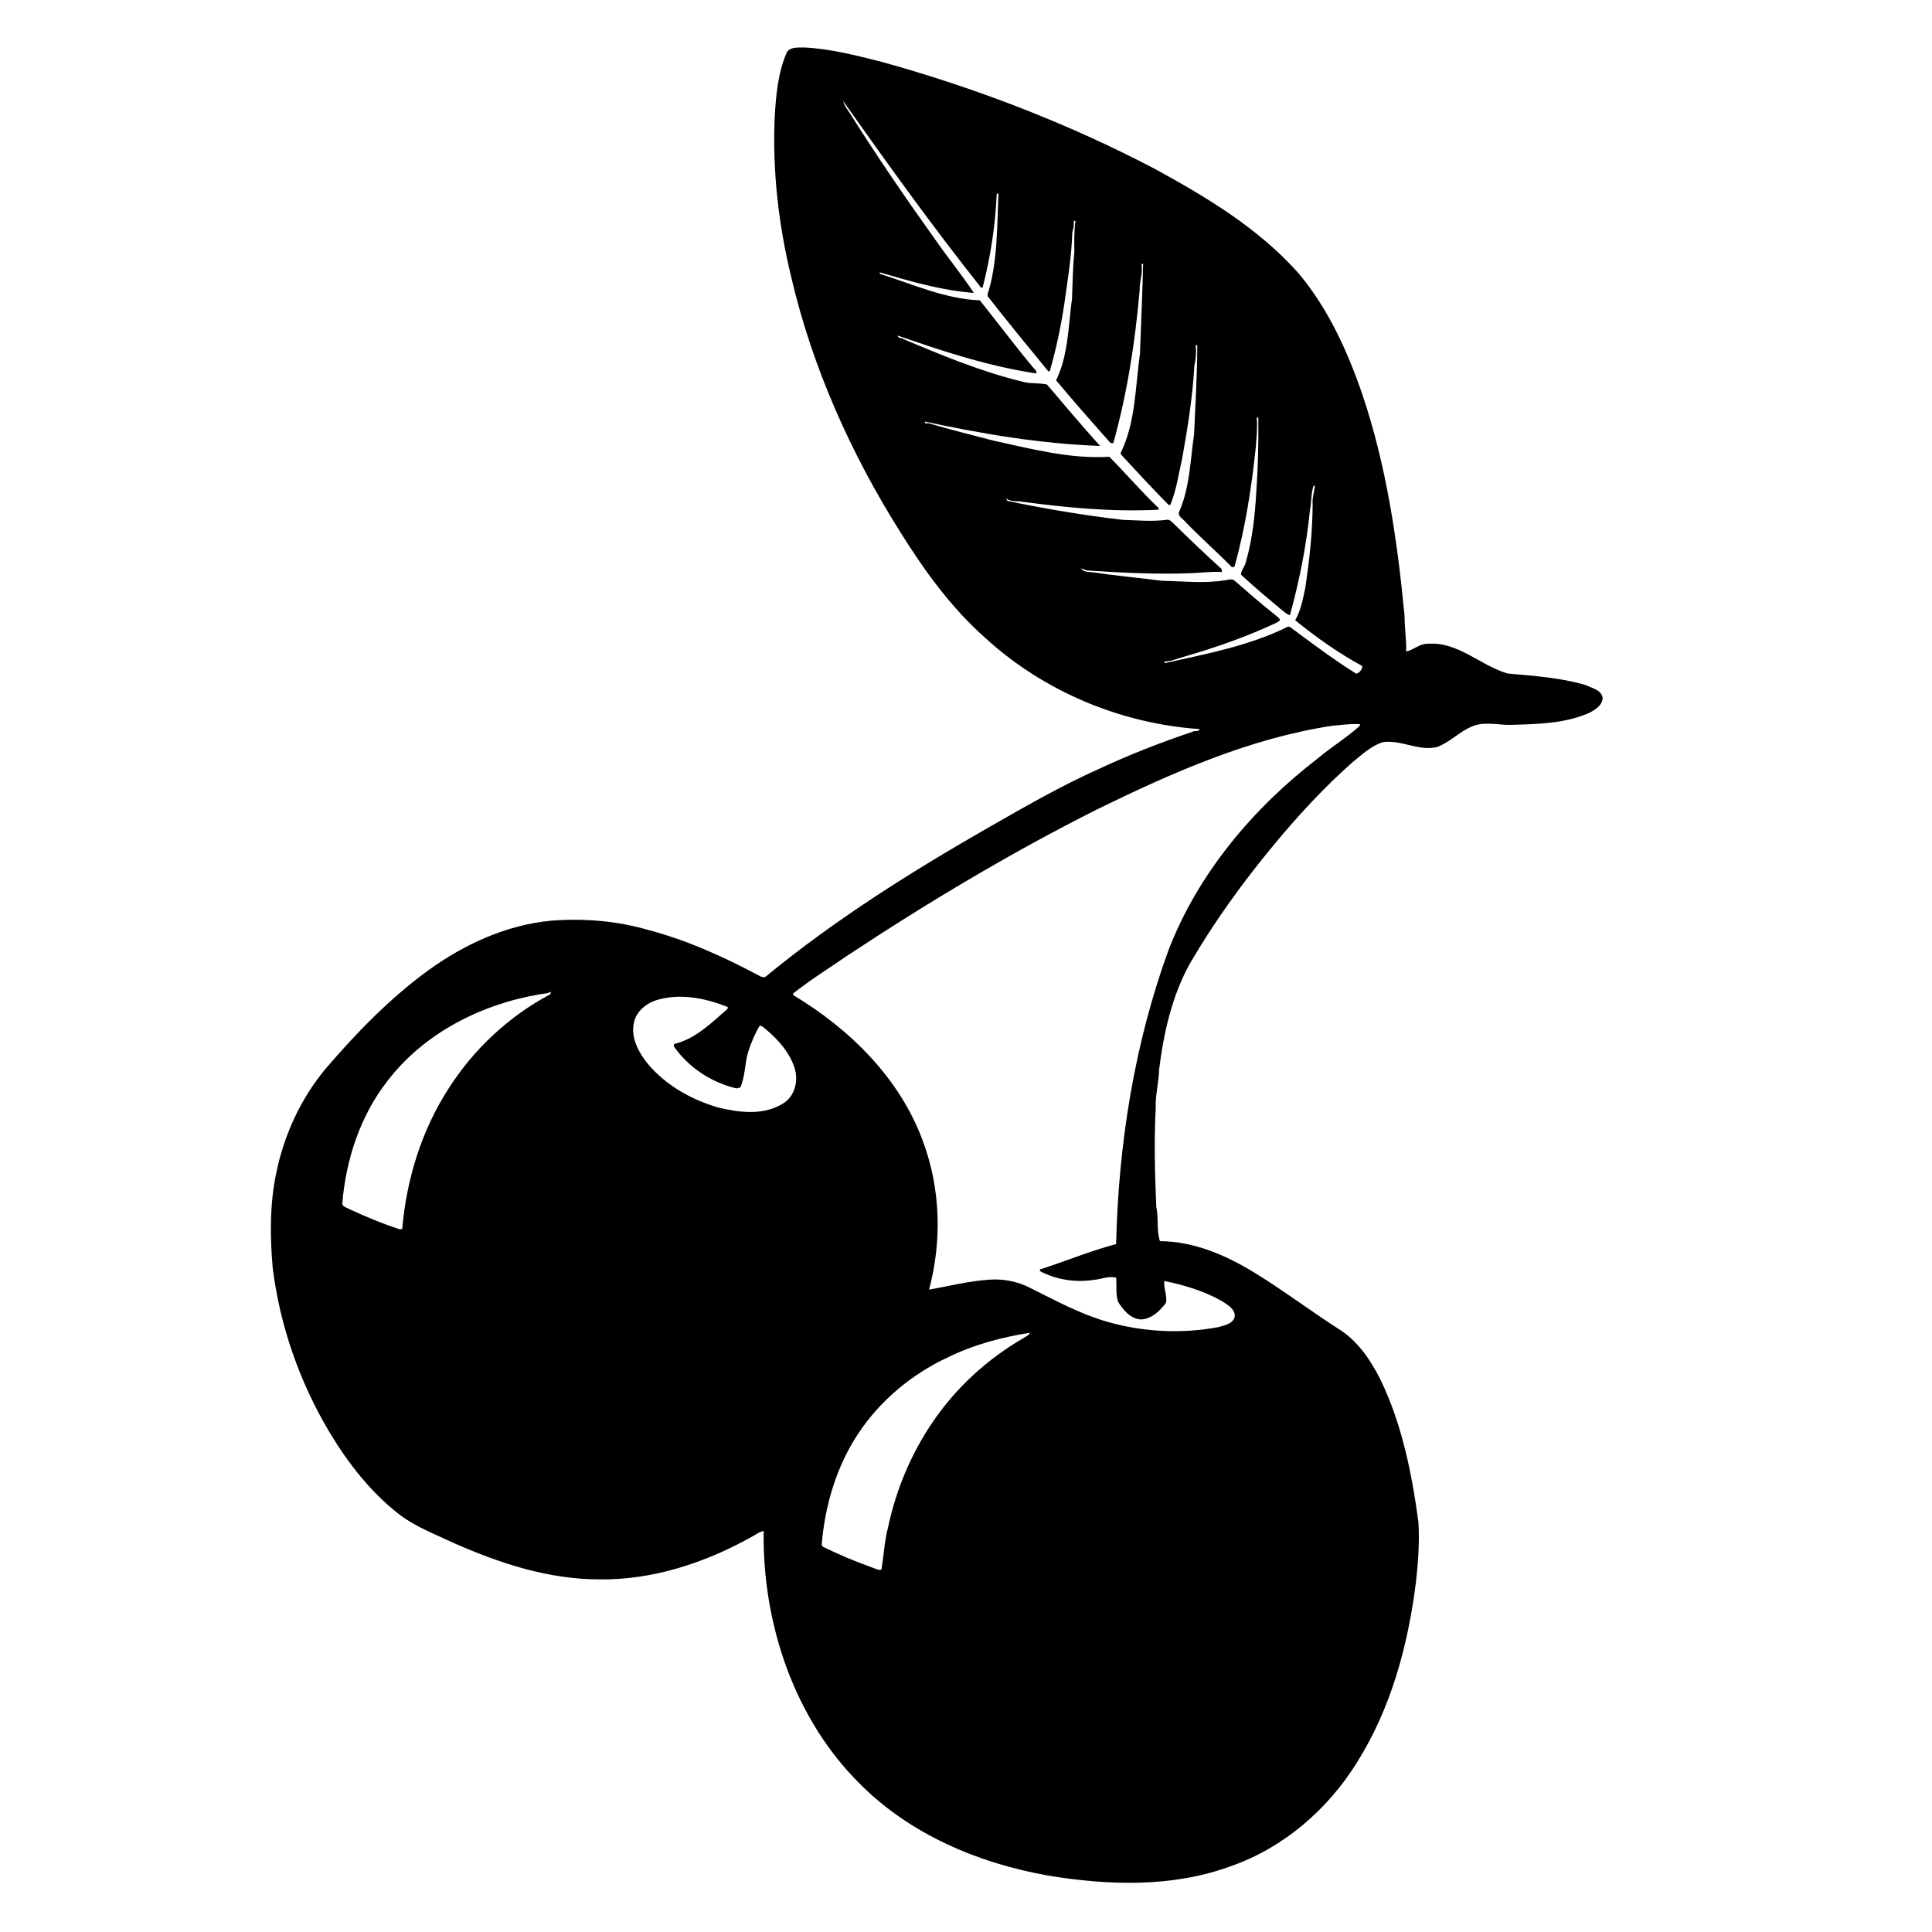
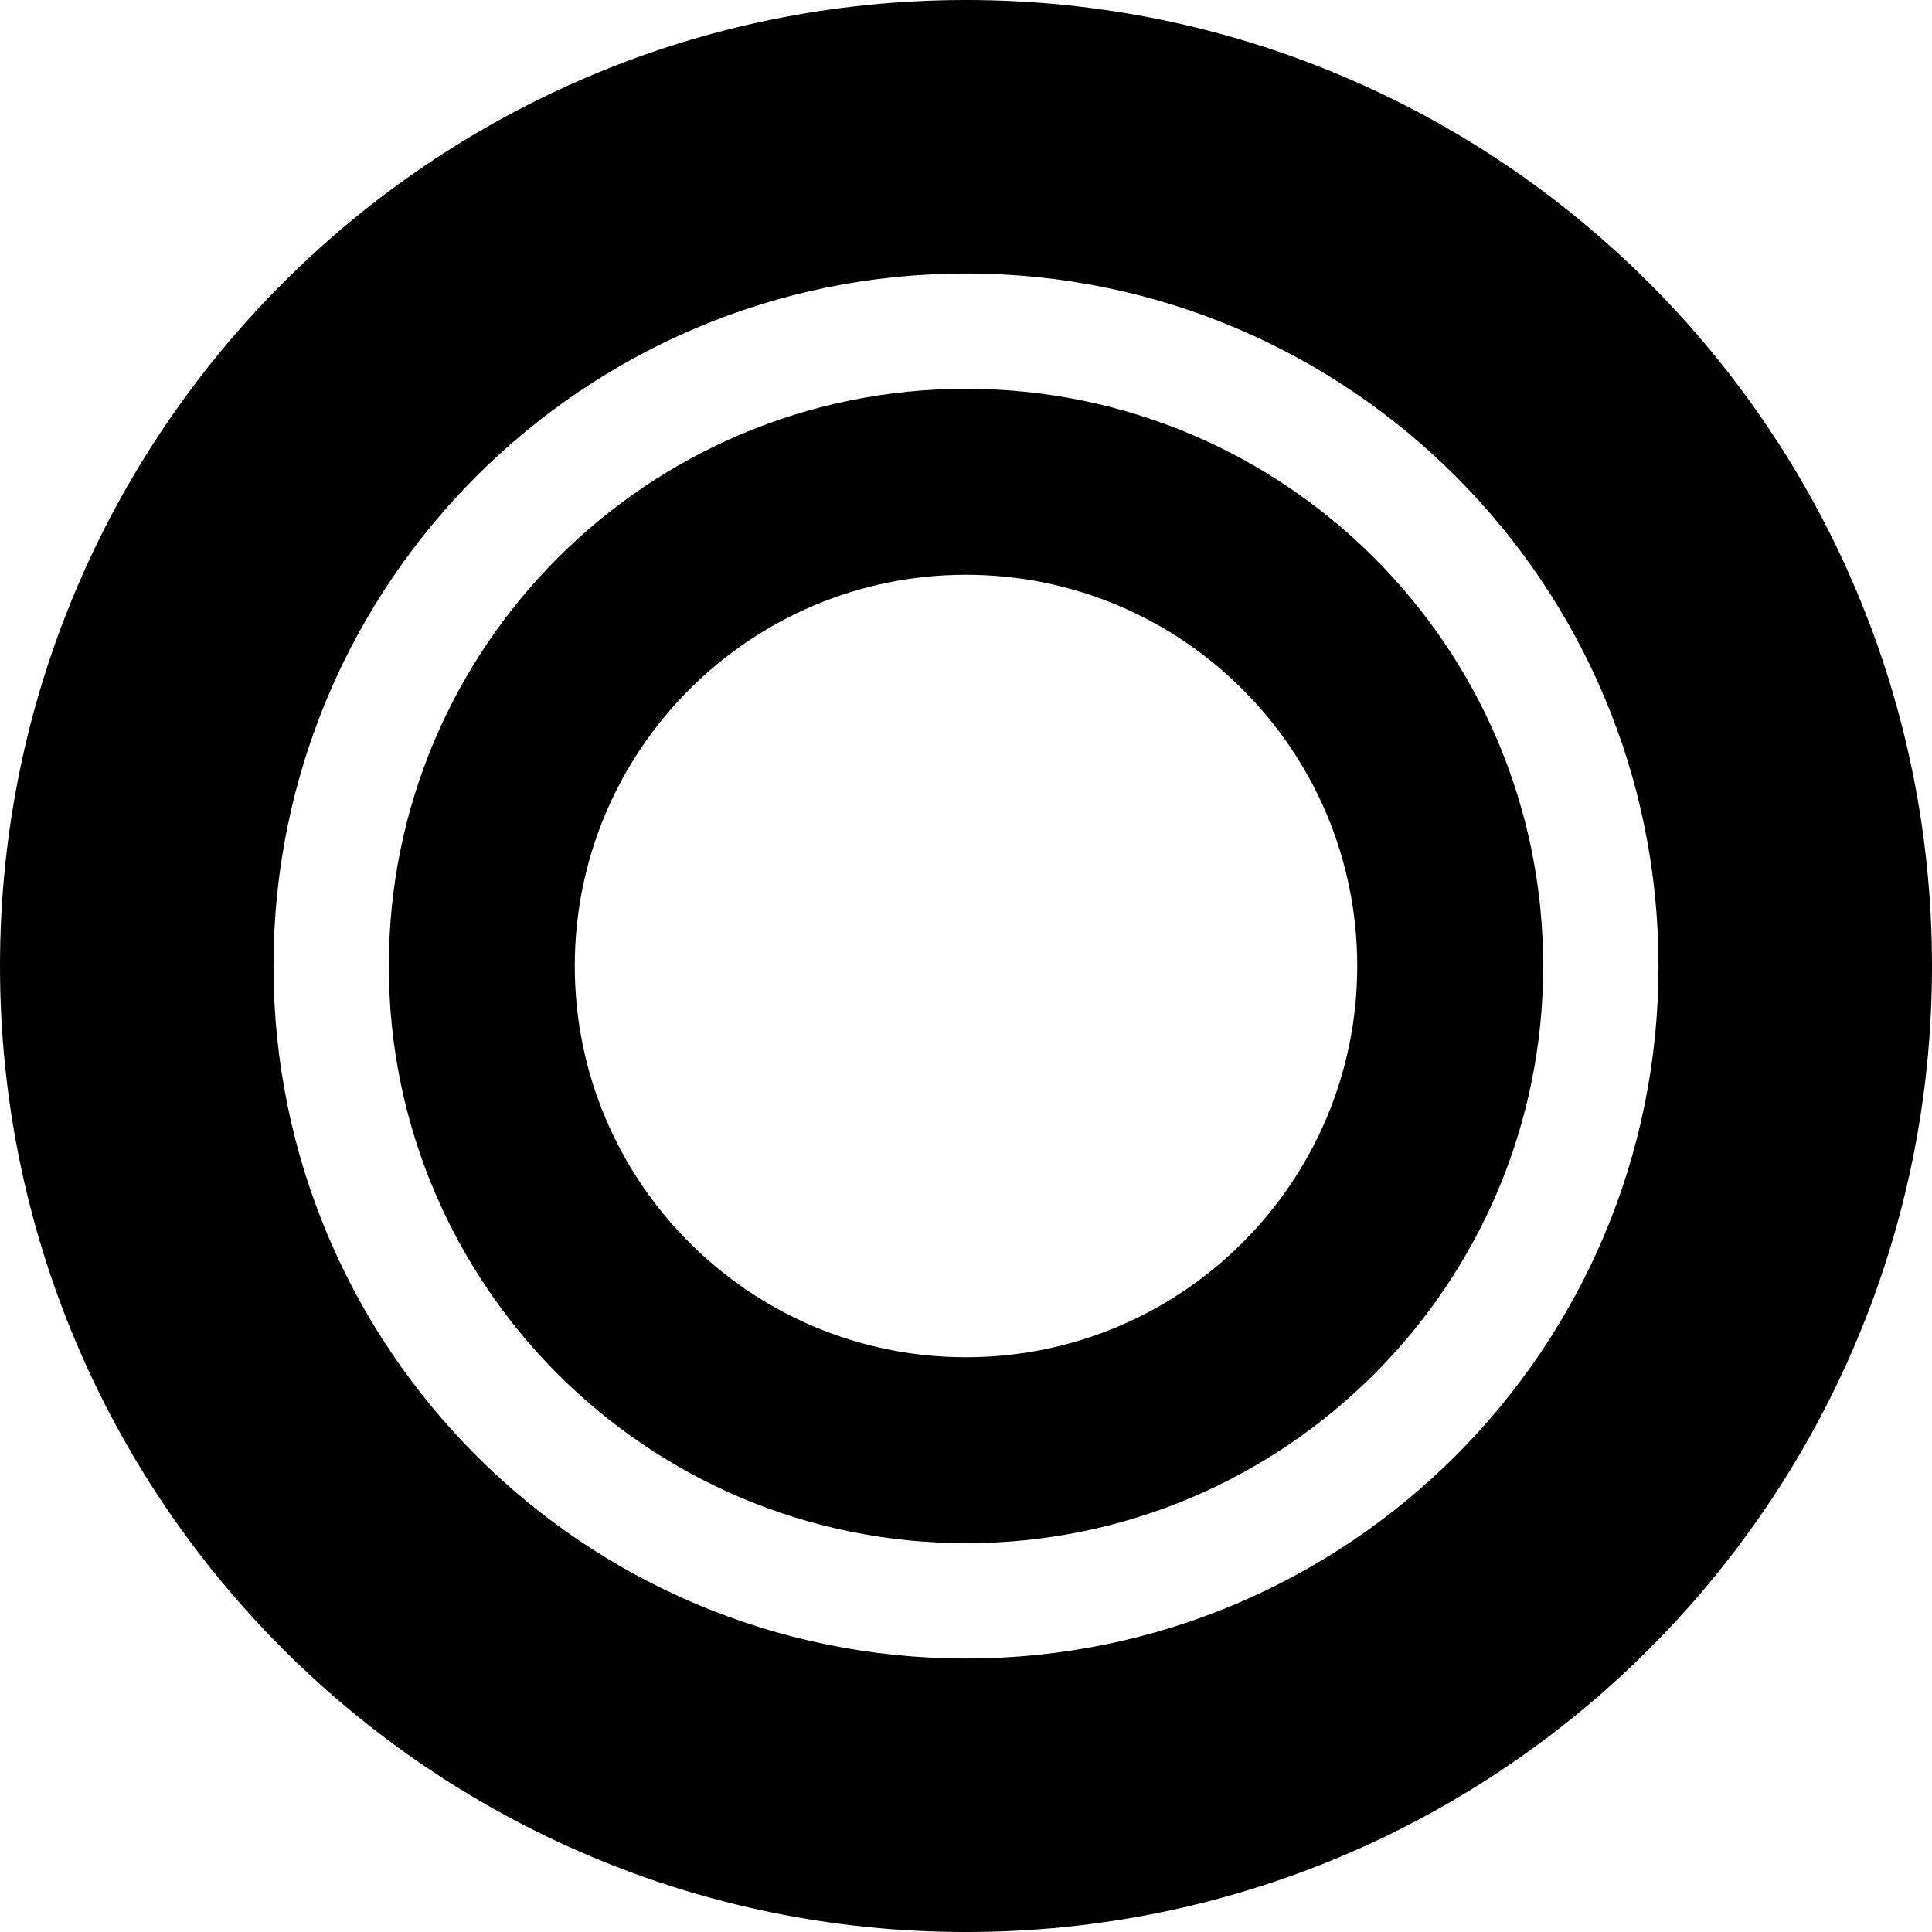
- <svg xmlns="http://www.w3.org/2000/svg" version="1.1" id="Your_Icon" x="0px" y="0px" width="100px" height="100px" viewBox="0 0 100 100" enable-background="new 0 0 100 100" xml:space="preserve">
-   <g>
-     <g>
-       <path fill="#000000" d="M40.707,2.749c0.159-0.346,0.612-0.277,0.926-0.292c1.359,0.068,2.686,0.414,4.002,0.744    c4.88,1.354,9.634,3.183,14.124,5.532c2.694,1.471,5.394,3.092,7.451,5.409c1.537,1.83,2.541,4.04,3.309,6.286    c1.246,3.692,1.811,7.575,2.18,11.442c-0.001,0.62,0.102,1.234,0.083,1.854c0.391-0.085,0.716-0.427,1.151-0.404    c1.547-0.109,2.699,1.136,4.105,1.541c1.347,0.124,2.714,0.21,4.019,0.593c0.324,0.157,0.798,0.235,0.893,0.642    c0.013,0.408-0.396,0.653-0.716,0.814c-1.288,0.557-2.716,0.572-4.094,0.609c-0.662,0.005-1.364-0.193-1.99,0.102    c-0.639,0.269-1.12,0.812-1.774,1.047c-0.945,0.224-1.844-0.385-2.788-0.257c-0.607,0.187-1.08,0.642-1.567,1.028    c-1.489,1.316-2.84,2.783-4.106,4.313c-1.589,1.92-3.056,3.945-4.313,6.099c-0.947,1.696-1.375,3.626-1.61,5.539    c-0.013,0.667-0.203,1.313-0.173,1.982c-0.089,1.696-0.043,3.396,0.03,5.092c0.13,0.584-0.001,1.21,0.19,1.777    c1.767,0.012,3.434,0.734,4.915,1.647c1.533,0.94,2.965,2.033,4.484,2.995c0.909,0.622,1.534,1.57,2.022,2.541    c1.11,2.301,1.616,4.837,1.957,7.354c0.062,1.021-0.01,2.046-0.122,3.06c-0.402,3.285-1.287,6.576-3.066,9.398    c-1.505,2.419-3.78,4.393-6.482,5.343c-3.037,1.127-6.373,1.02-9.522,0.495c-3.569-0.632-7.083-2.113-9.676-4.701    c-3.453-3.397-5.086-8.345-5.024-13.124c-0.236,0.033-0.422,0.2-0.628,0.304c-2.409,1.343-5.129,2.241-7.908,2.195    c-2.587-0.004-5.088-0.82-7.435-1.851c-0.964-0.458-1.983-0.833-2.844-1.477c-1.504-1.153-2.687-2.675-3.658-4.292    c-1.548-2.601-2.569-5.517-2.939-8.521c-0.142-1.64-0.153-3.311,0.193-4.927c0.404-1.963,1.273-3.835,2.559-5.377    c1.602-1.863,3.328-3.642,5.321-5.092c1.865-1.346,4.039-2.341,6.348-2.557c1.684-0.129,3.396,0.007,5.019,0.481    c2.008,0.525,3.907,1.393,5.735,2.362c0.116,0.071,0.284,0.138,0.394,0.012c3.592-2.95,7.545-5.425,11.573-7.73    c1.83-1.044,3.66-2.1,5.586-2.962c1.585-0.743,3.216-1.379,4.874-1.938c0.106-0.088,0.345,0.021,0.375-0.141    c-4.076-0.282-8.062-1.945-11.083-4.711c-1.776-1.57-3.175-3.51-4.424-5.513c-2.539-4.042-4.523-8.461-5.616-13.116    c-0.666-2.735-0.997-5.562-0.867-8.377C40.166,4.918,40.269,3.782,40.707,2.749z M43.634,5.219    c0.084,0.303,0.303,0.538,0.458,0.805c1.364,2.16,2.809,4.268,4.295,6.346c0.651,0.944,1.389,1.836,2.019,2.791    c-1.661-0.124-3.28-0.597-4.873-1.066l0.014,0.08c1.696,0.535,3.368,1.299,5.169,1.37c0.921,1.149,1.802,2.332,2.747,3.462    c0.076,0.097,0.208,0.182,0.185,0.325c-2.458-0.368-4.837-1.147-7.176-1.961c-0.007,0.159,0.235,0.104,0.325,0.196    c1.995,0.84,4.007,1.673,6.114,2.186c0.418,0.122,0.868,0.055,1.281,0.15C55.1,20.97,56,22.043,56.94,23.081    c-3.051-0.106-6.092-0.622-9.063-1.259l0.001,0.085c0.046,0,0.138,0.001,0.185,0.001c1.1,0.321,2.217,0.604,3.329,0.891    c1.979,0.434,3.981,0.966,6.026,0.845c0.864,0.866,1.656,1.803,2.545,2.647l0.019,0.089c-2.418,0.129-4.845-0.11-7.233-0.431    c-0.236,0.001-0.478-0.01-0.676-0.153c0.02,0.034,0.056,0.1,0.074,0.132c1.974,0.413,3.973,0.748,5.979,0.98    c0.745,0.023,1.491,0.095,2.235,0c0.181-0.044,0.297,0.109,0.413,0.218c0.806,0.79,1.62,1.572,2.459,2.328    c0.003,0.039,0.007,0.116,0.009,0.154c-0.498-0.035-0.993,0.034-1.488,0.054c-1.826,0.08-3.66-0.016-5.478-0.133    c-0.108-0.038-0.216-0.072-0.322-0.107c0.127,0.223,0.528,0.179,0.771,0.22c1.13,0.173,2.271,0.267,3.403,0.419    c1.09,0.018,2.189,0.152,3.273-0.026c0.167-0.013,0.374-0.11,0.516,0.034c0.666,0.58,1.333,1.163,2.026,1.71    c0.107,0.103,0.264,0.177,0.316,0.328c-0.041,0.028-0.123,0.085-0.164,0.114c-1.548,0.73-3.17,1.296-4.812,1.771    c-0.333,0.086-0.657,0.247-1.006,0.246v0.087c2.166-0.478,4.394-0.899,6.399-1.893l0.094,0.02c1.122,0.834,2.243,1.677,3.429,2.42    c0.157-0.036,0.316-0.229,0.315-0.396c-1.232-0.67-2.394-1.492-3.475-2.372c0.293-0.508,0.397-1.088,0.518-1.654    c0.216-1.431,0.378-2.871,0.385-4.319c-0.038-0.341,0.092-0.667,0.117-1.004l-0.073,0.025c-0.14,0.414-0.095,0.86-0.187,1.283    c-0.184,1.828-0.544,3.639-1.033,5.409c-0.181-0.053-0.314-0.193-0.459-0.304c-0.701-0.587-1.406-1.171-2.073-1.797    c0.01-0.229,0.194-0.414,0.248-0.638c0.345-1.19,0.474-2.431,0.545-3.665c0.09-1.272,0.118-2.549,0.104-3.822l-0.085-0.006    c0.048,0.5-0.007,1.002-0.043,1.501c-0.219,2.095-0.538,4.186-1.105,6.217c-0.031,0.008-0.096,0.025-0.128,0.033    c-0.787-0.801-1.635-1.541-2.414-2.352c-0.118-0.155-0.404-0.282-0.328-0.511c0.56-1.265,0.579-2.672,0.777-4.02    c0.069-1.536,0.16-3.071,0.167-4.608l-0.084-0.008c0.036,0.353,0.016,0.71-0.067,1.055c-0.089,1.61-0.345,3.205-0.628,4.789    c-0.186,0.809-0.295,1.647-0.615,2.417l-0.089,0.011c-0.839-0.848-1.648-1.727-2.459-2.603l-0.026-0.084    c0.783-1.601,0.757-3.429,1.001-5.155c0.054-1.544,0.127-3.088,0.163-4.633l-0.092-0.003c0.106,0.458-0.108,0.897-0.087,1.356    c-0.231,2.673-0.644,5.341-1.365,7.93c-0.037-0.006-0.113-0.017-0.151-0.021c-0.946-1.071-1.897-2.139-2.809-3.238    c0.636-1.311,0.629-2.807,0.823-4.224c0.034-0.812,0.037-1.626,0.122-2.435c-0.011-0.534-0.013-1.067,0.056-1.597l-0.093,0.008    c0.03,0.199-0.011,0.391-0.068,0.579c-0.042,1.247-0.239,2.481-0.416,3.714c-0.174,1.168-0.42,2.325-0.745,3.46l-0.072,0.042    c-1.058-1.285-2.113-2.576-3.142-3.887l-0.016-0.092c0.533-1.683,0.486-3.479,0.569-5.226l-0.092-0.001    c-0.068,1.631-0.32,3.272-0.73,4.86l-0.083-0.001C48.287,11.749,45.942,8.486,43.634,5.219z M68.949,37.566    c-4.283,0.657-8.287,2.431-12.152,4.321c-4.461,2.242-8.752,4.81-12.917,7.561c-0.945,0.651-1.928,1.262-2.828,1.975l0.011,0.086    c2.928,1.758,5.525,4.311,6.711,7.571c0.91,2.445,0.987,5.161,0.314,7.673c1.045-0.187,2.081-0.454,3.146-0.519    c0.709-0.048,1.433,0.093,2.065,0.416c1.296,0.644,2.574,1.346,3.97,1.752c1.857,0.541,3.846,0.646,5.75,0.299    c0.326-0.095,0.809-0.166,0.892-0.561c0.022-0.395-0.378-0.6-0.655-0.79c-0.926-0.526-1.96-0.838-2.999-1.047    c-0.021,0.378,0.151,0.749,0.1,1.121c-0.309,0.421-0.742,0.839-1.291,0.87c-0.55-0.021-0.937-0.494-1.202-0.927    c-0.118-0.396-0.064-0.824-0.088-1.233c-0.386-0.106-0.771,0.081-1.156,0.11c-0.947,0.15-1.949-0.003-2.797-0.453l0.008-0.087    c1.317-0.42,2.603-0.958,3.939-1.312c0.121-5.16,0.938-10.341,2.708-15.205c1.533-3.978,4.372-7.344,7.724-9.929    c0.702-0.59,1.494-1.067,2.174-1.684l0.02-0.09C69.912,37.45,69.429,37.525,68.949,37.566z M27.972,51.459    c-3.04,0.508-6.004,2-7.905,4.476c-1.422,1.812-2.164,4.086-2.351,6.364c0.015,0.177,0.235,0.196,0.355,0.28    c0.859,0.396,1.733,0.763,2.634,1.055l0.117-0.04c0.219-2.575,1.009-5.116,2.421-7.29c1.295-2.02,3.112-3.709,5.229-4.834    c0.015-0.034,0.045-0.101,0.061-0.135C28.357,51.415,28.164,51.436,27.972,51.459z M34.207,51.705    c-0.615,0.133-1.225,0.543-1.386,1.182c-0.198,0.795,0.226,1.578,0.711,2.18c0.945,1.122,2.284,1.87,3.683,2.269    c1.081,0.256,2.34,0.406,3.324-0.227c0.606-0.369,0.792-1.164,0.593-1.815c-0.254-0.815-0.848-1.473-1.488-2.016    c-0.103-0.066-0.19-0.195-0.325-0.185c-0.257,0.426-0.441,0.89-0.597,1.361c-0.179,0.602-0.146,1.256-0.403,1.835    c-0.048,0.011-0.145,0.036-0.193,0.048c-1.208-0.28-2.321-0.978-3.086-1.955c-0.055-0.105-0.223-0.218-0.142-0.346    c1.103-0.26,1.933-1.102,2.762-1.818l0.01-0.093C36.584,51.688,35.366,51.43,34.207,51.705z M49.035,70.269    c-1.852,0.868-3.484,2.225-4.614,3.936c-1.13,1.705-1.725,3.726-1.891,5.755l0.045,0.091c0.832,0.408,1.689,0.769,2.563,1.081    c0.156,0.048,0.31,0.152,0.482,0.119c0.127-0.734,0.156-1.486,0.349-2.211c0.411-1.933,1.186-3.79,2.301-5.424    c1.201-1.778,2.82-3.262,4.675-4.339c0.132-0.086,0.292-0.146,0.367-0.294C51.839,69.215,50.38,69.604,49.035,70.269z" />
-     </g>
-   </g>
+ <svg xmlns="http://www.w3.org/2000/svg" version="1.1" id="svg2" x="0px" y="0px" width="100px" height="100px" viewBox="0 0 100 100" enable-background="new 0 0 100 100" xml:space="preserve">
+   <path id="path2985" d="M50,0C22.386,0,0,22.386,0,50s22.386,50,50,50s50-22.386,50-50S77.614,0,50,0z M50,14.156  c19.799,0,35.844,16.044,35.844,35.844c0,19.799-16.045,35.844-35.844,35.844c-19.799,0-35.844-16.045-35.844-35.844  C14.156,30.201,30.201,14.156,50,14.156z M50,20.125c-16.505,0-29.875,13.37-29.875,29.875S33.495,79.875,50,79.875  S79.875,66.505,79.875,50S66.505,20.125,50,20.125z M50,29.75c11.178,0,20.25,9.072,20.25,20.25S61.178,70.25,50,70.25  S29.75,61.178,29.75,50S38.822,29.75,50,29.75z" />
</svg>
